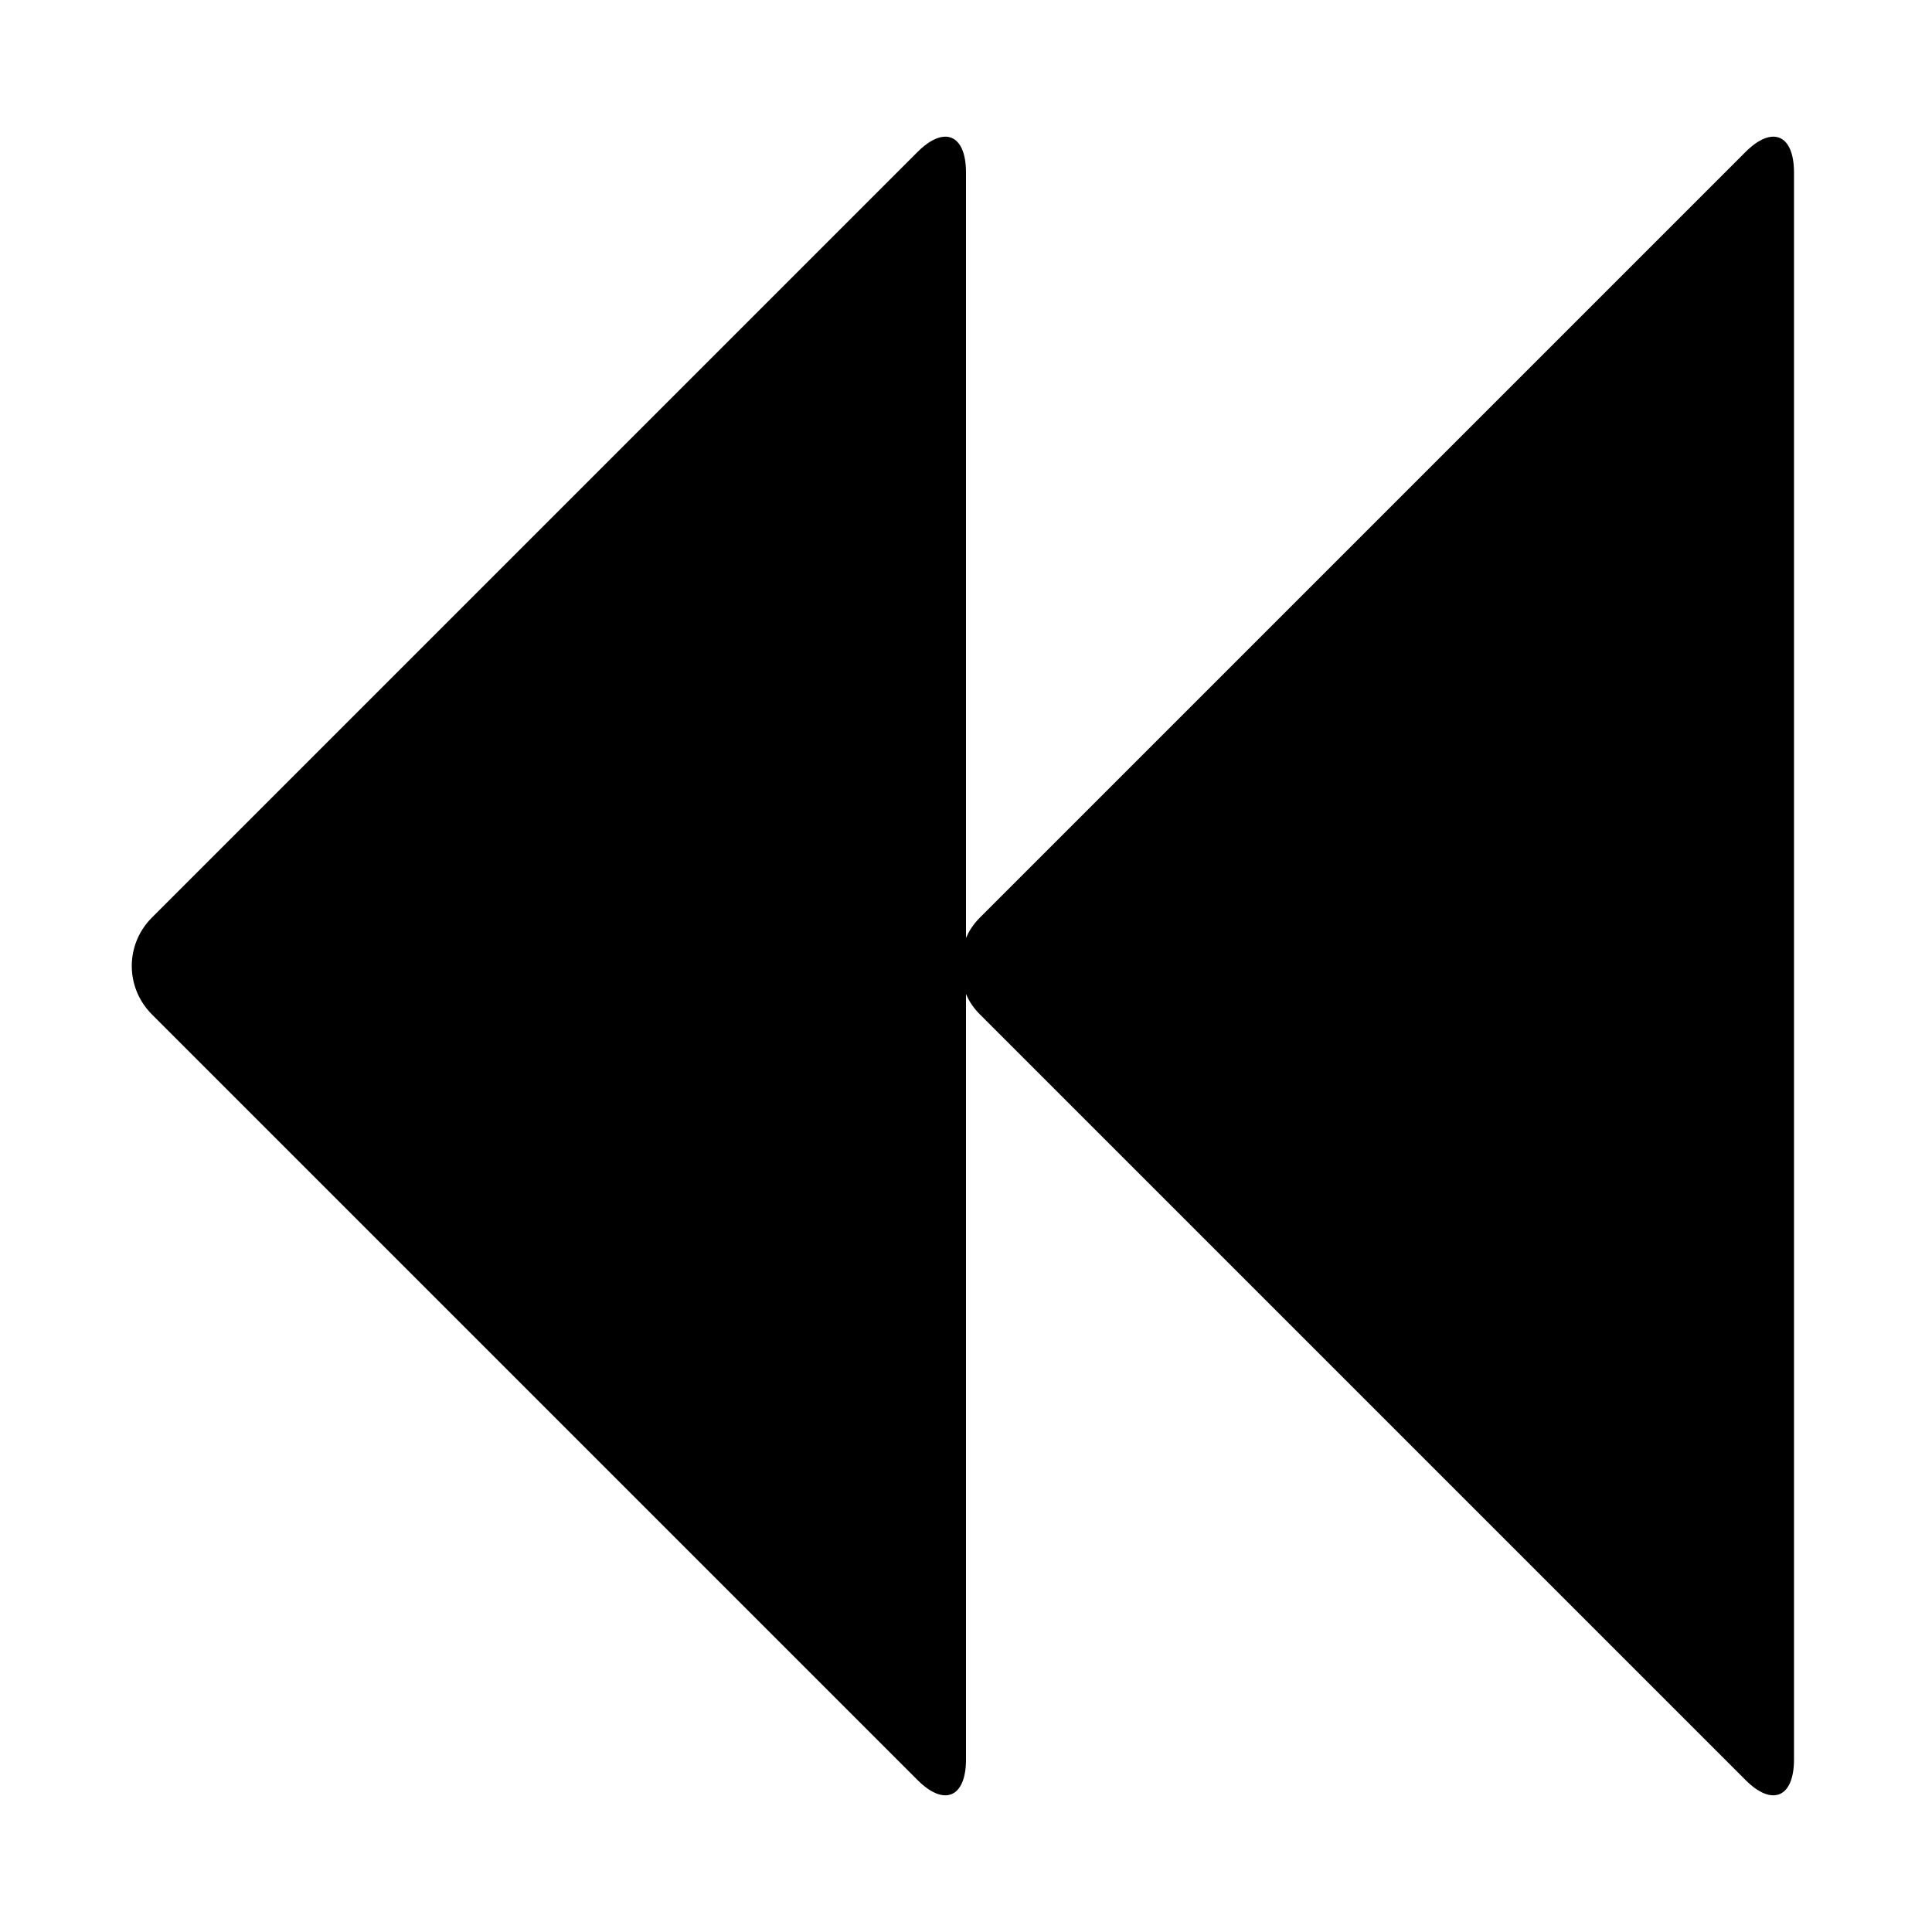
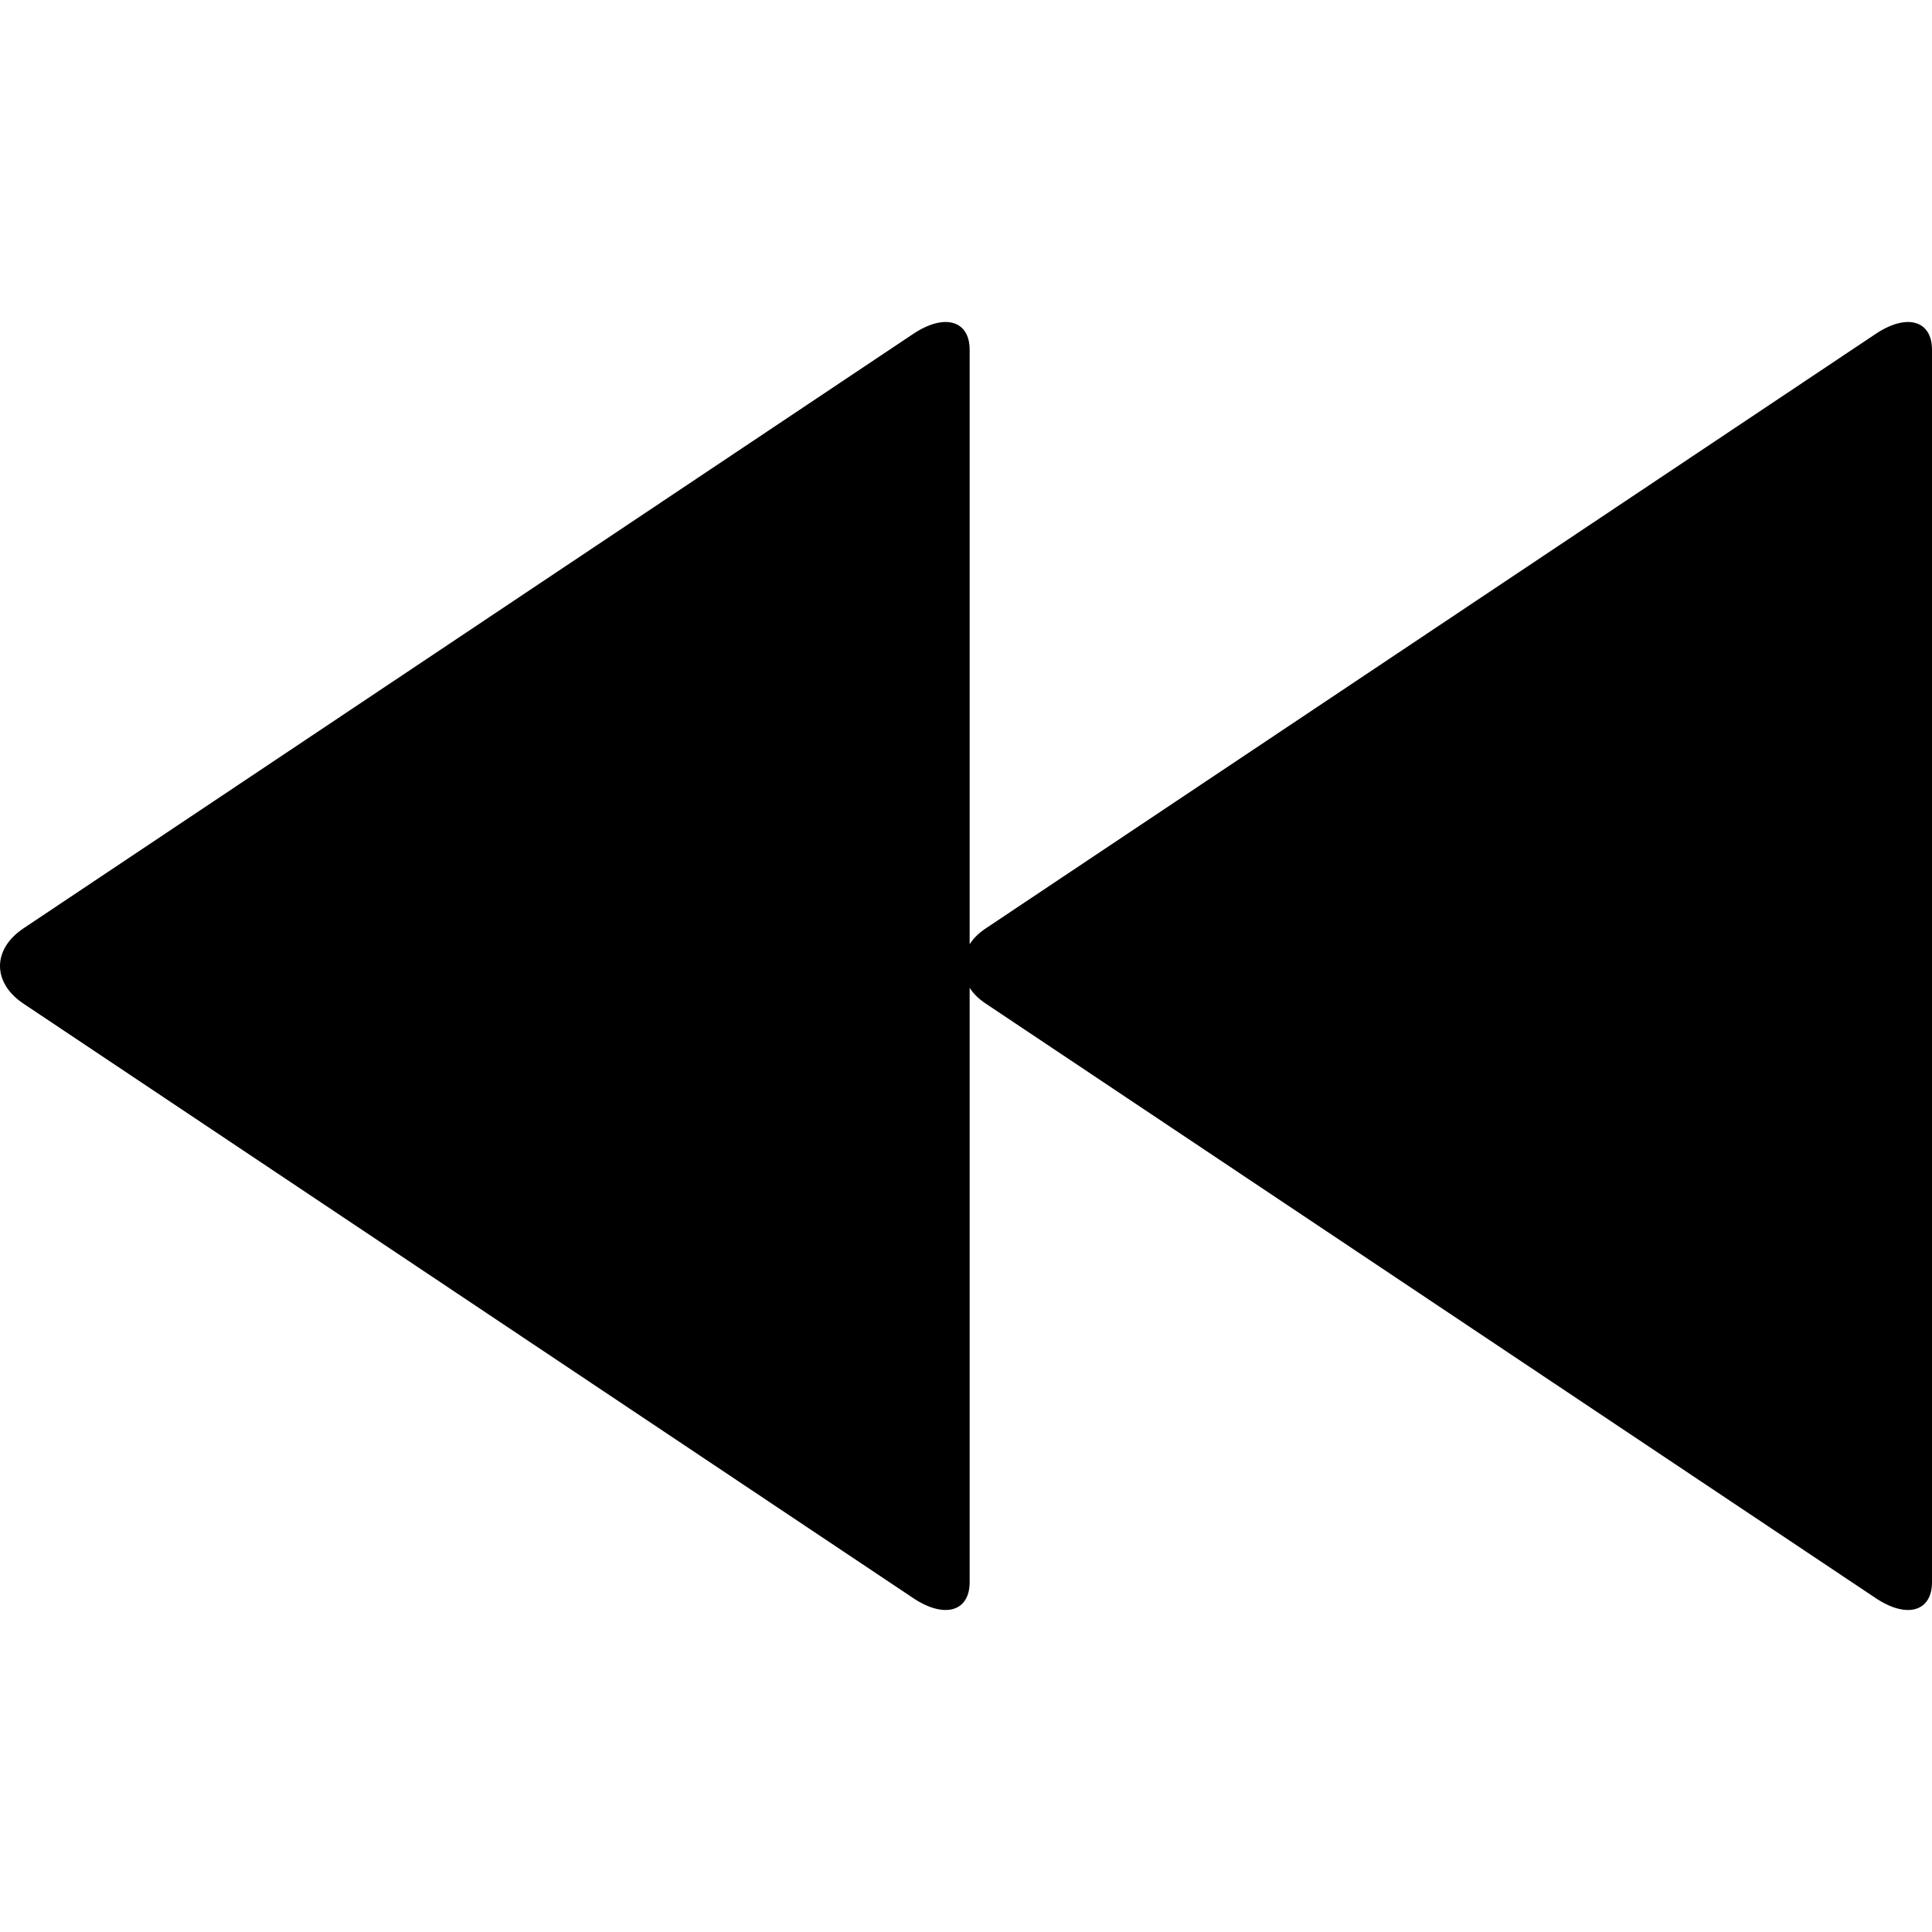
- <svg xmlns="http://www.w3.org/2000/svg" viewBox="0 0 28 28">
-   <path d="M25.297 2.203c.391-.391.703-.25.703.297v23c0 .547-.313.688-.703.297L14.203 14.703c-.094-.094-.156-.187-.203-.297V25.5c0 .547-.313.688-.703.297L2.203 14.703c-.391-.391-.391-1.016 0-1.406L13.297 2.203c.391-.391.703-.25.703.297v11.094c.047-.109.109-.203.203-.297z" />
+ <svg xmlns="http://www.w3.org/2000/svg" width="18" height="18" viewBox="0 0 18 18" fill="none">
+   <path d="M17.475 3.111C17.767 2.916 18 2.986 18 3.259V14.741C18 15.014 17.766 15.084 17.475 14.889L9.185 9.351C9.115 9.304 9.069 9.258 9.034 9.203V14.741C9.034 15.014 8.8 15.084 8.508 14.889L0.219 9.351C-0.073 9.156 -0.073 8.844 0.219 8.649L8.508 3.111C8.801 2.916 9.034 2.986 9.034 3.259V8.797C9.069 8.743 9.115 8.696 9.185 8.649L17.475 3.111Z" fill="currentColor" />
</svg>
